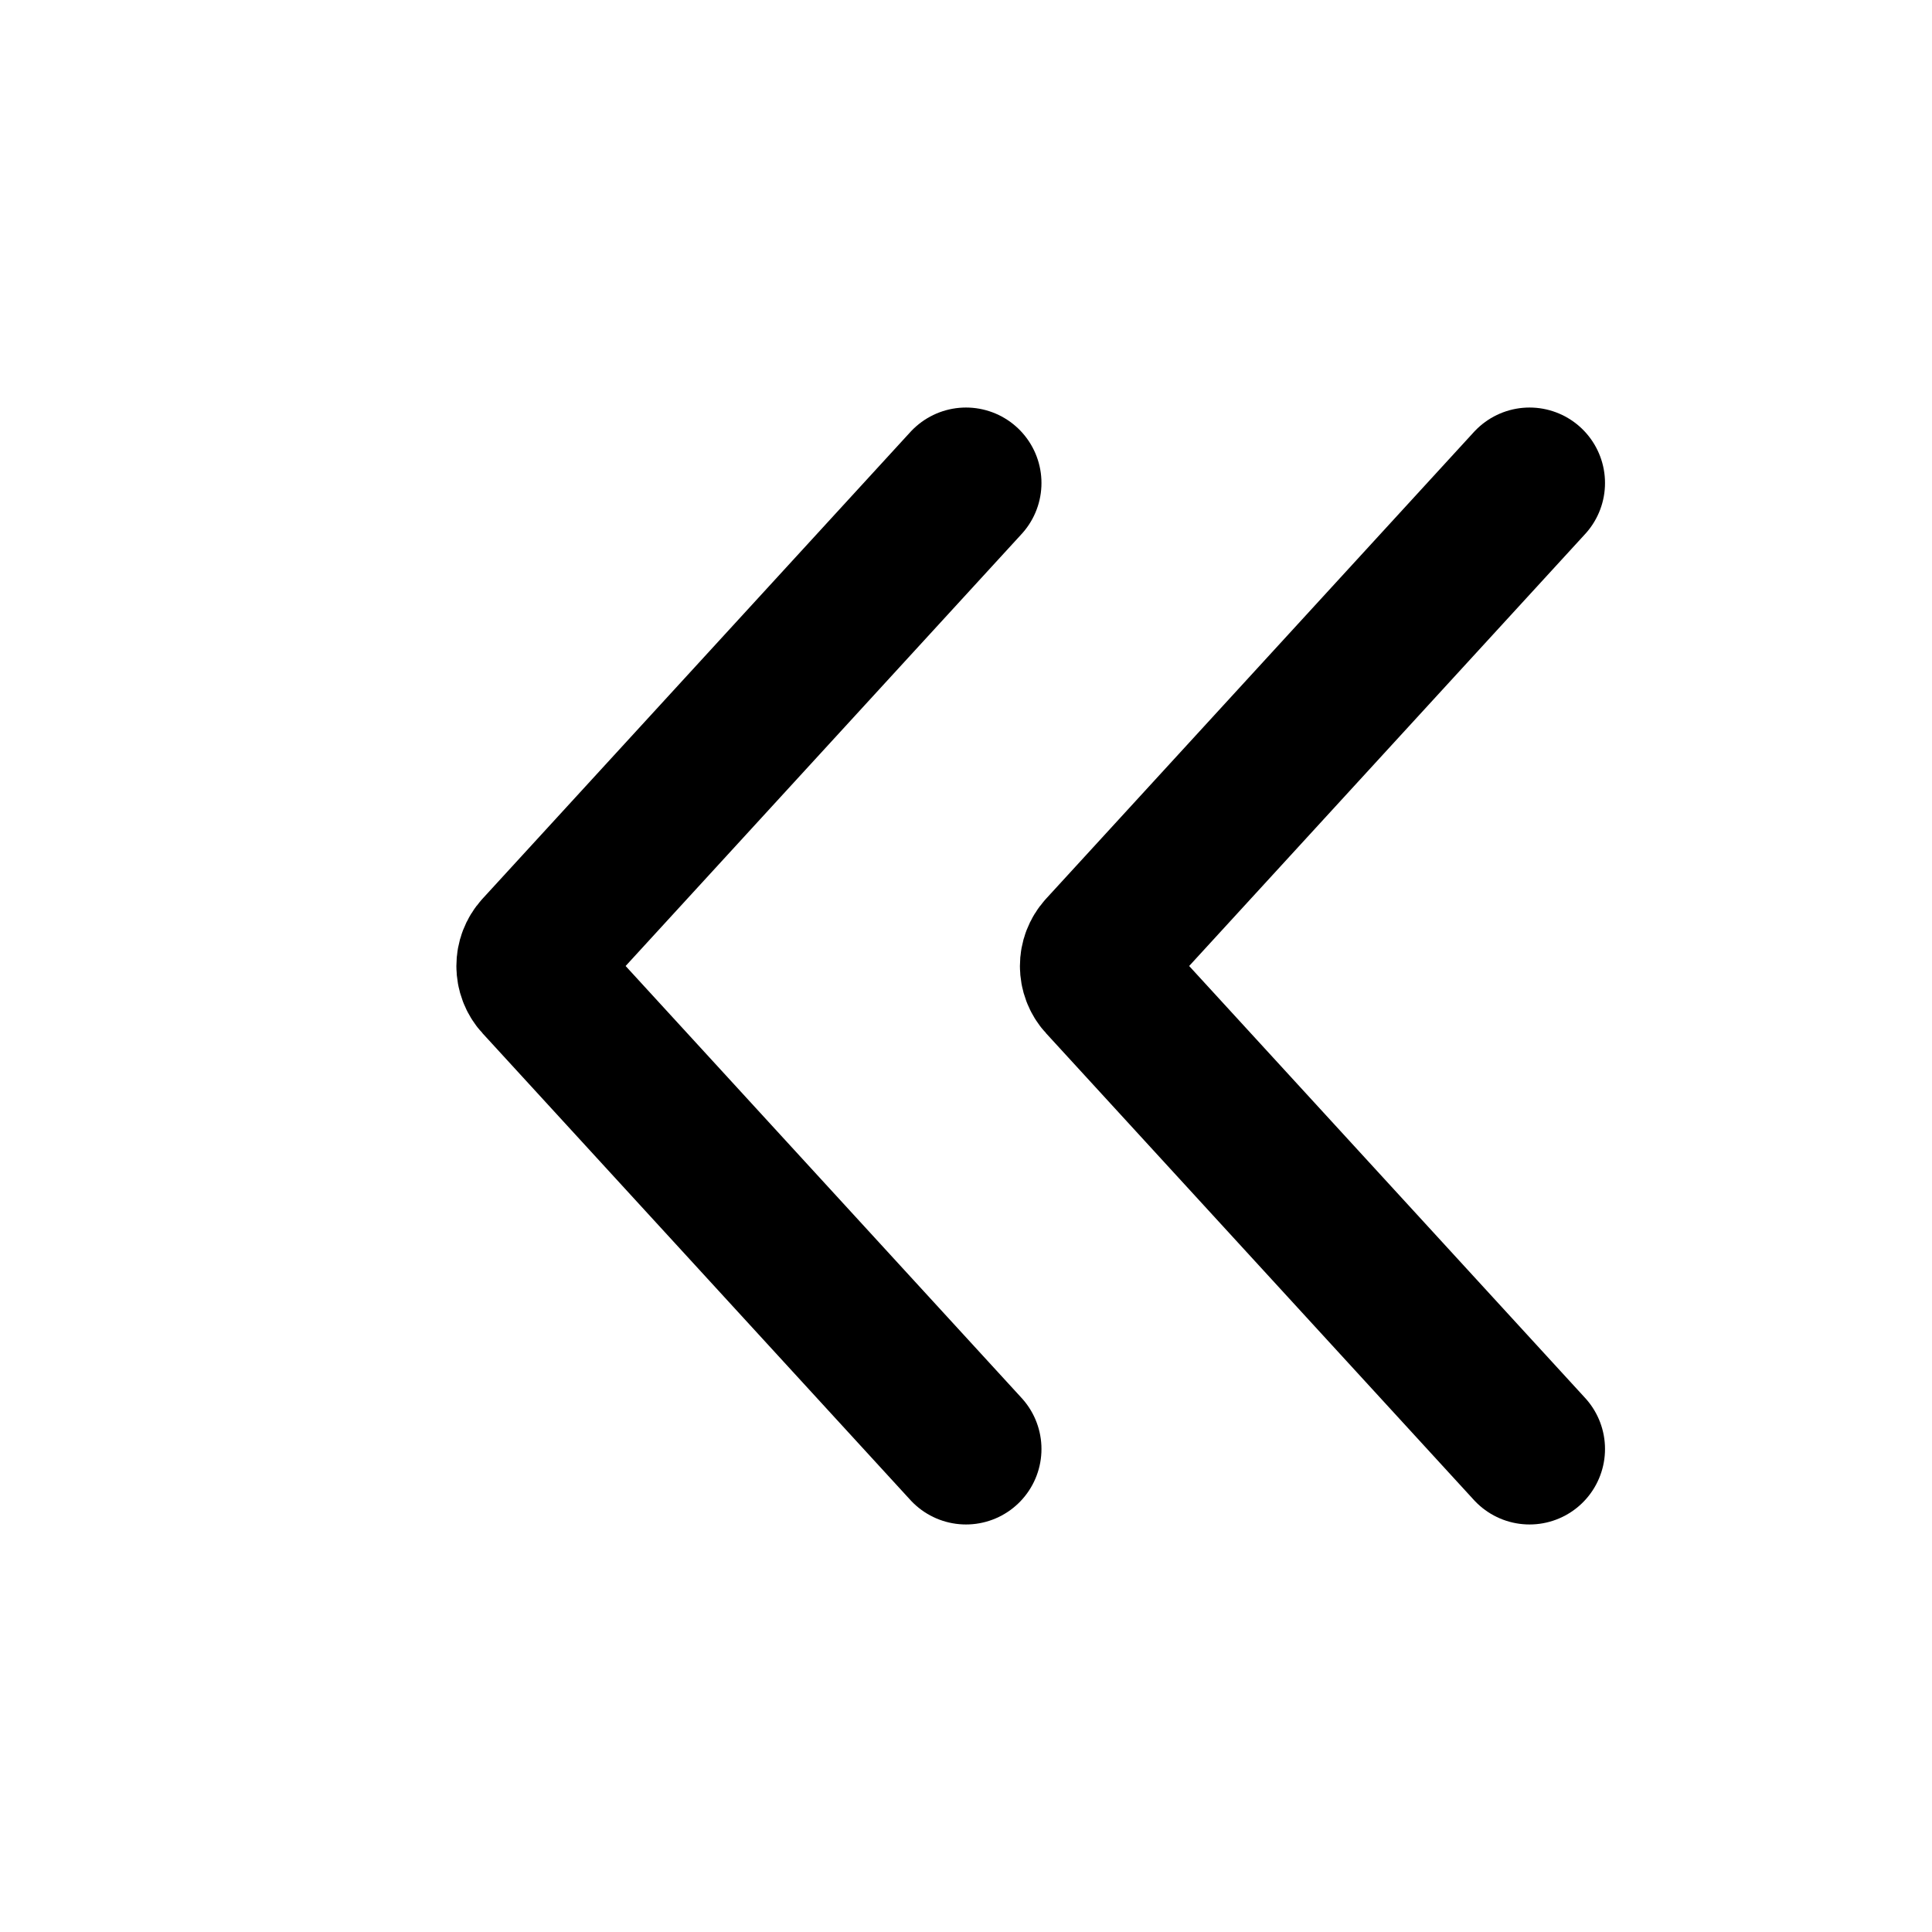
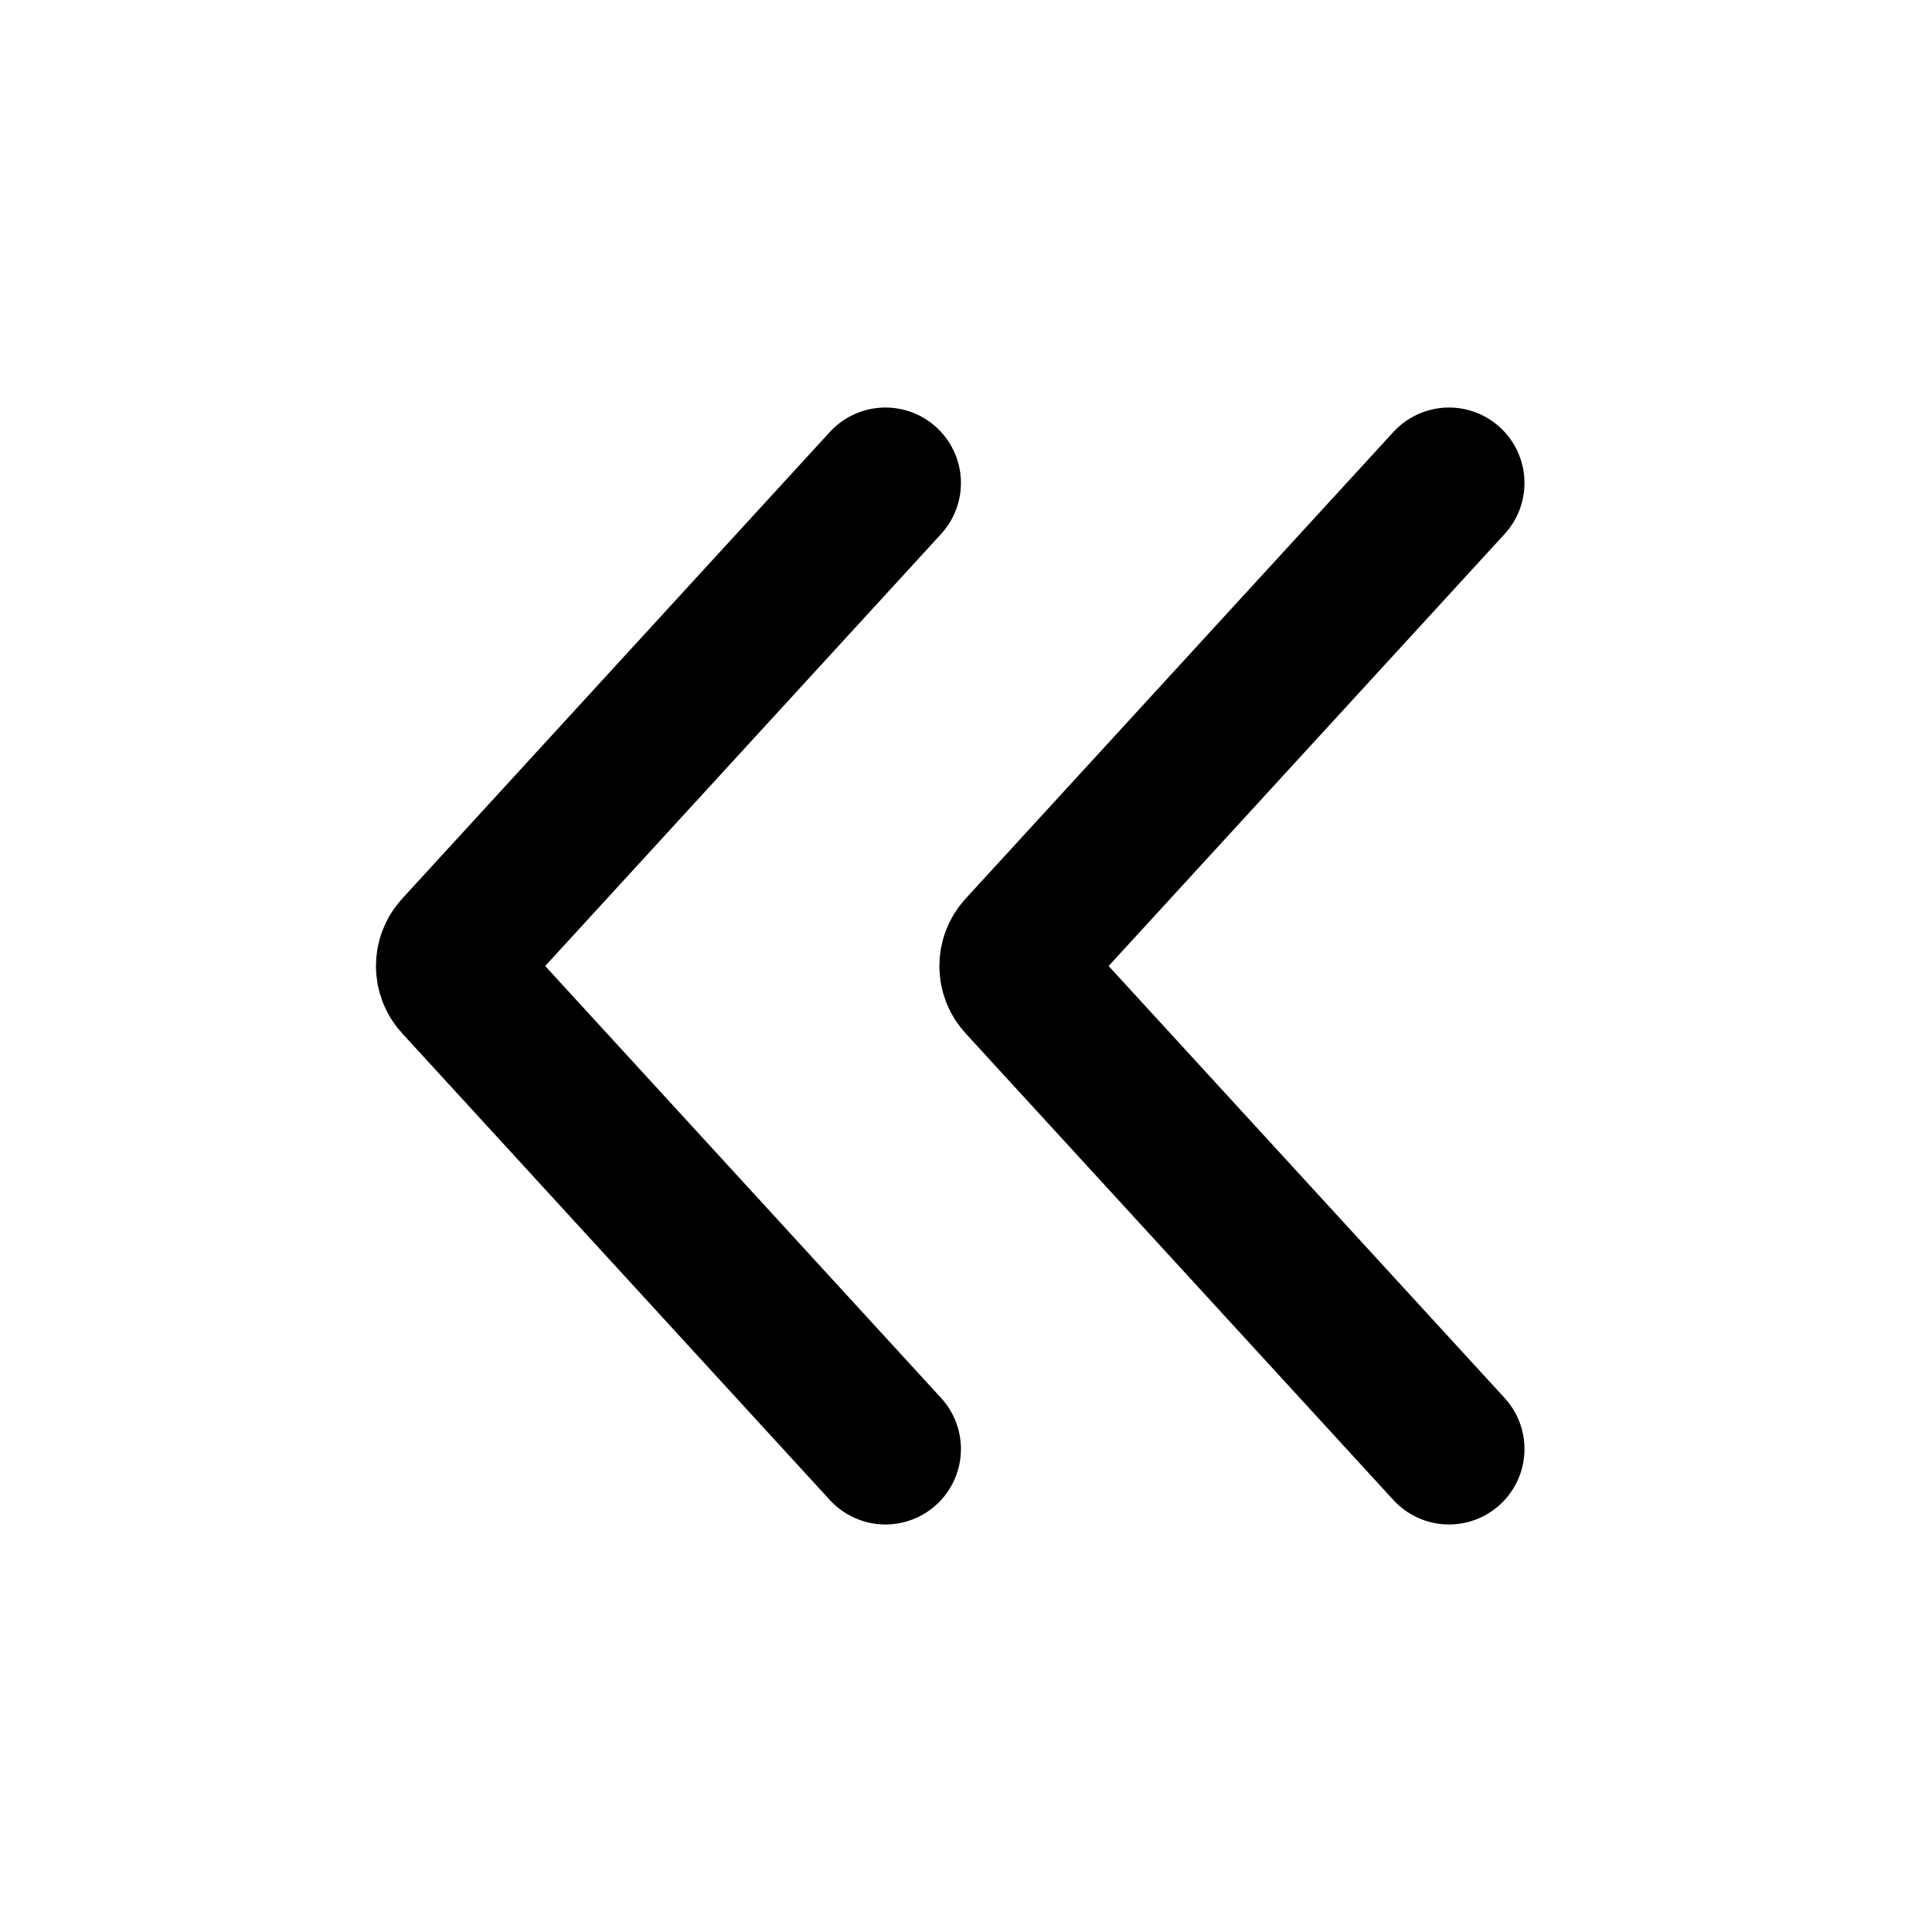
<svg xmlns="http://www.w3.org/2000/svg" width="16" height="16" viewBox="0 0 16 16" fill="none" stroke="currentColor" color="currentColor" stroke-width="1.25" stroke-linecap="round" stroke-linejoin="round" stroke-miterlimit="3" focusable="false" aria-hidden="true">
-   <path d="M3.333 4L6.876 7.865A0.2 0.2 0 0 1 6.876 8.135L3.333 12" transform="translate(16 0) scale(-1 1)" />
-   <path d="M8 4L11.543 7.865A0.2 0.2 0 0 1 11.543 8.135L8 12" transform="translate(16 0) scale(-1 1)" />
+   <path d="M4 4L7.543 7.865A0.2 0.2 0 0 1 7.543 8.135L4 12" transform="translate(16 0) scale(-1 1)" />
+   <path d="M8.667 4L12.209 7.865A0.2 0.2 0 0 1 12.209 8.135L8.667 12" transform="translate(16 0) scale(-1 1)" />
</svg>
